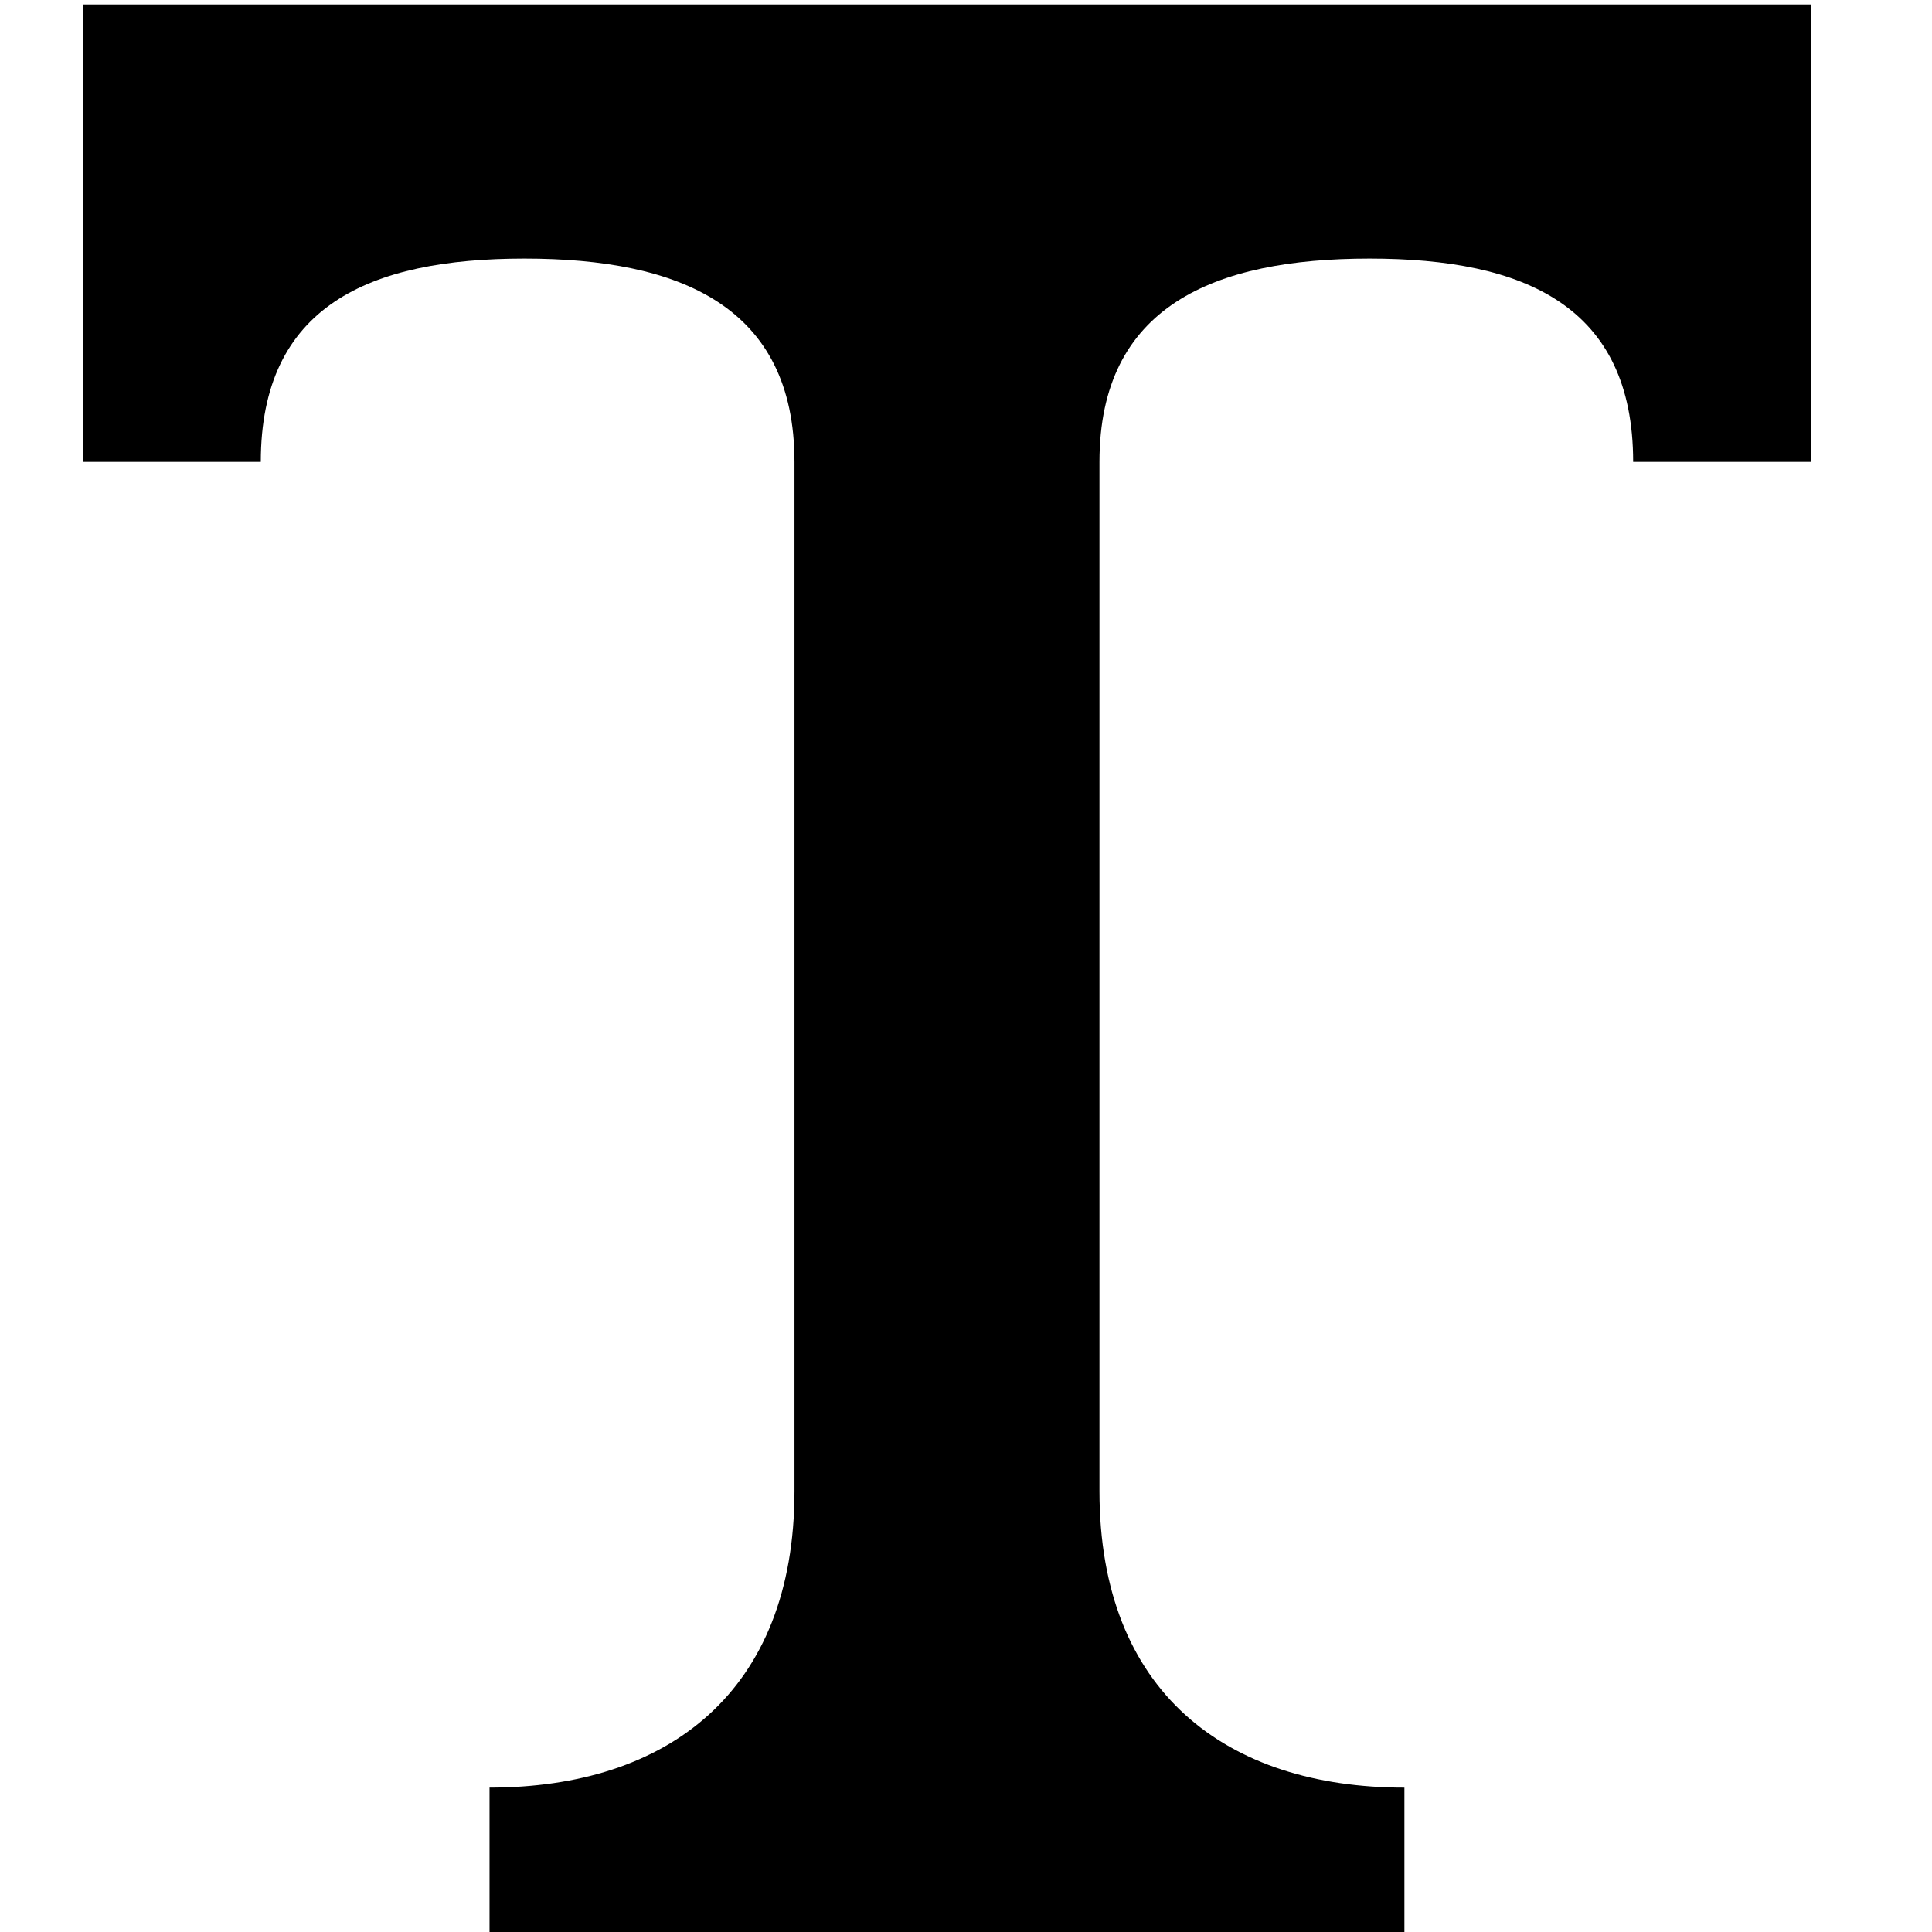
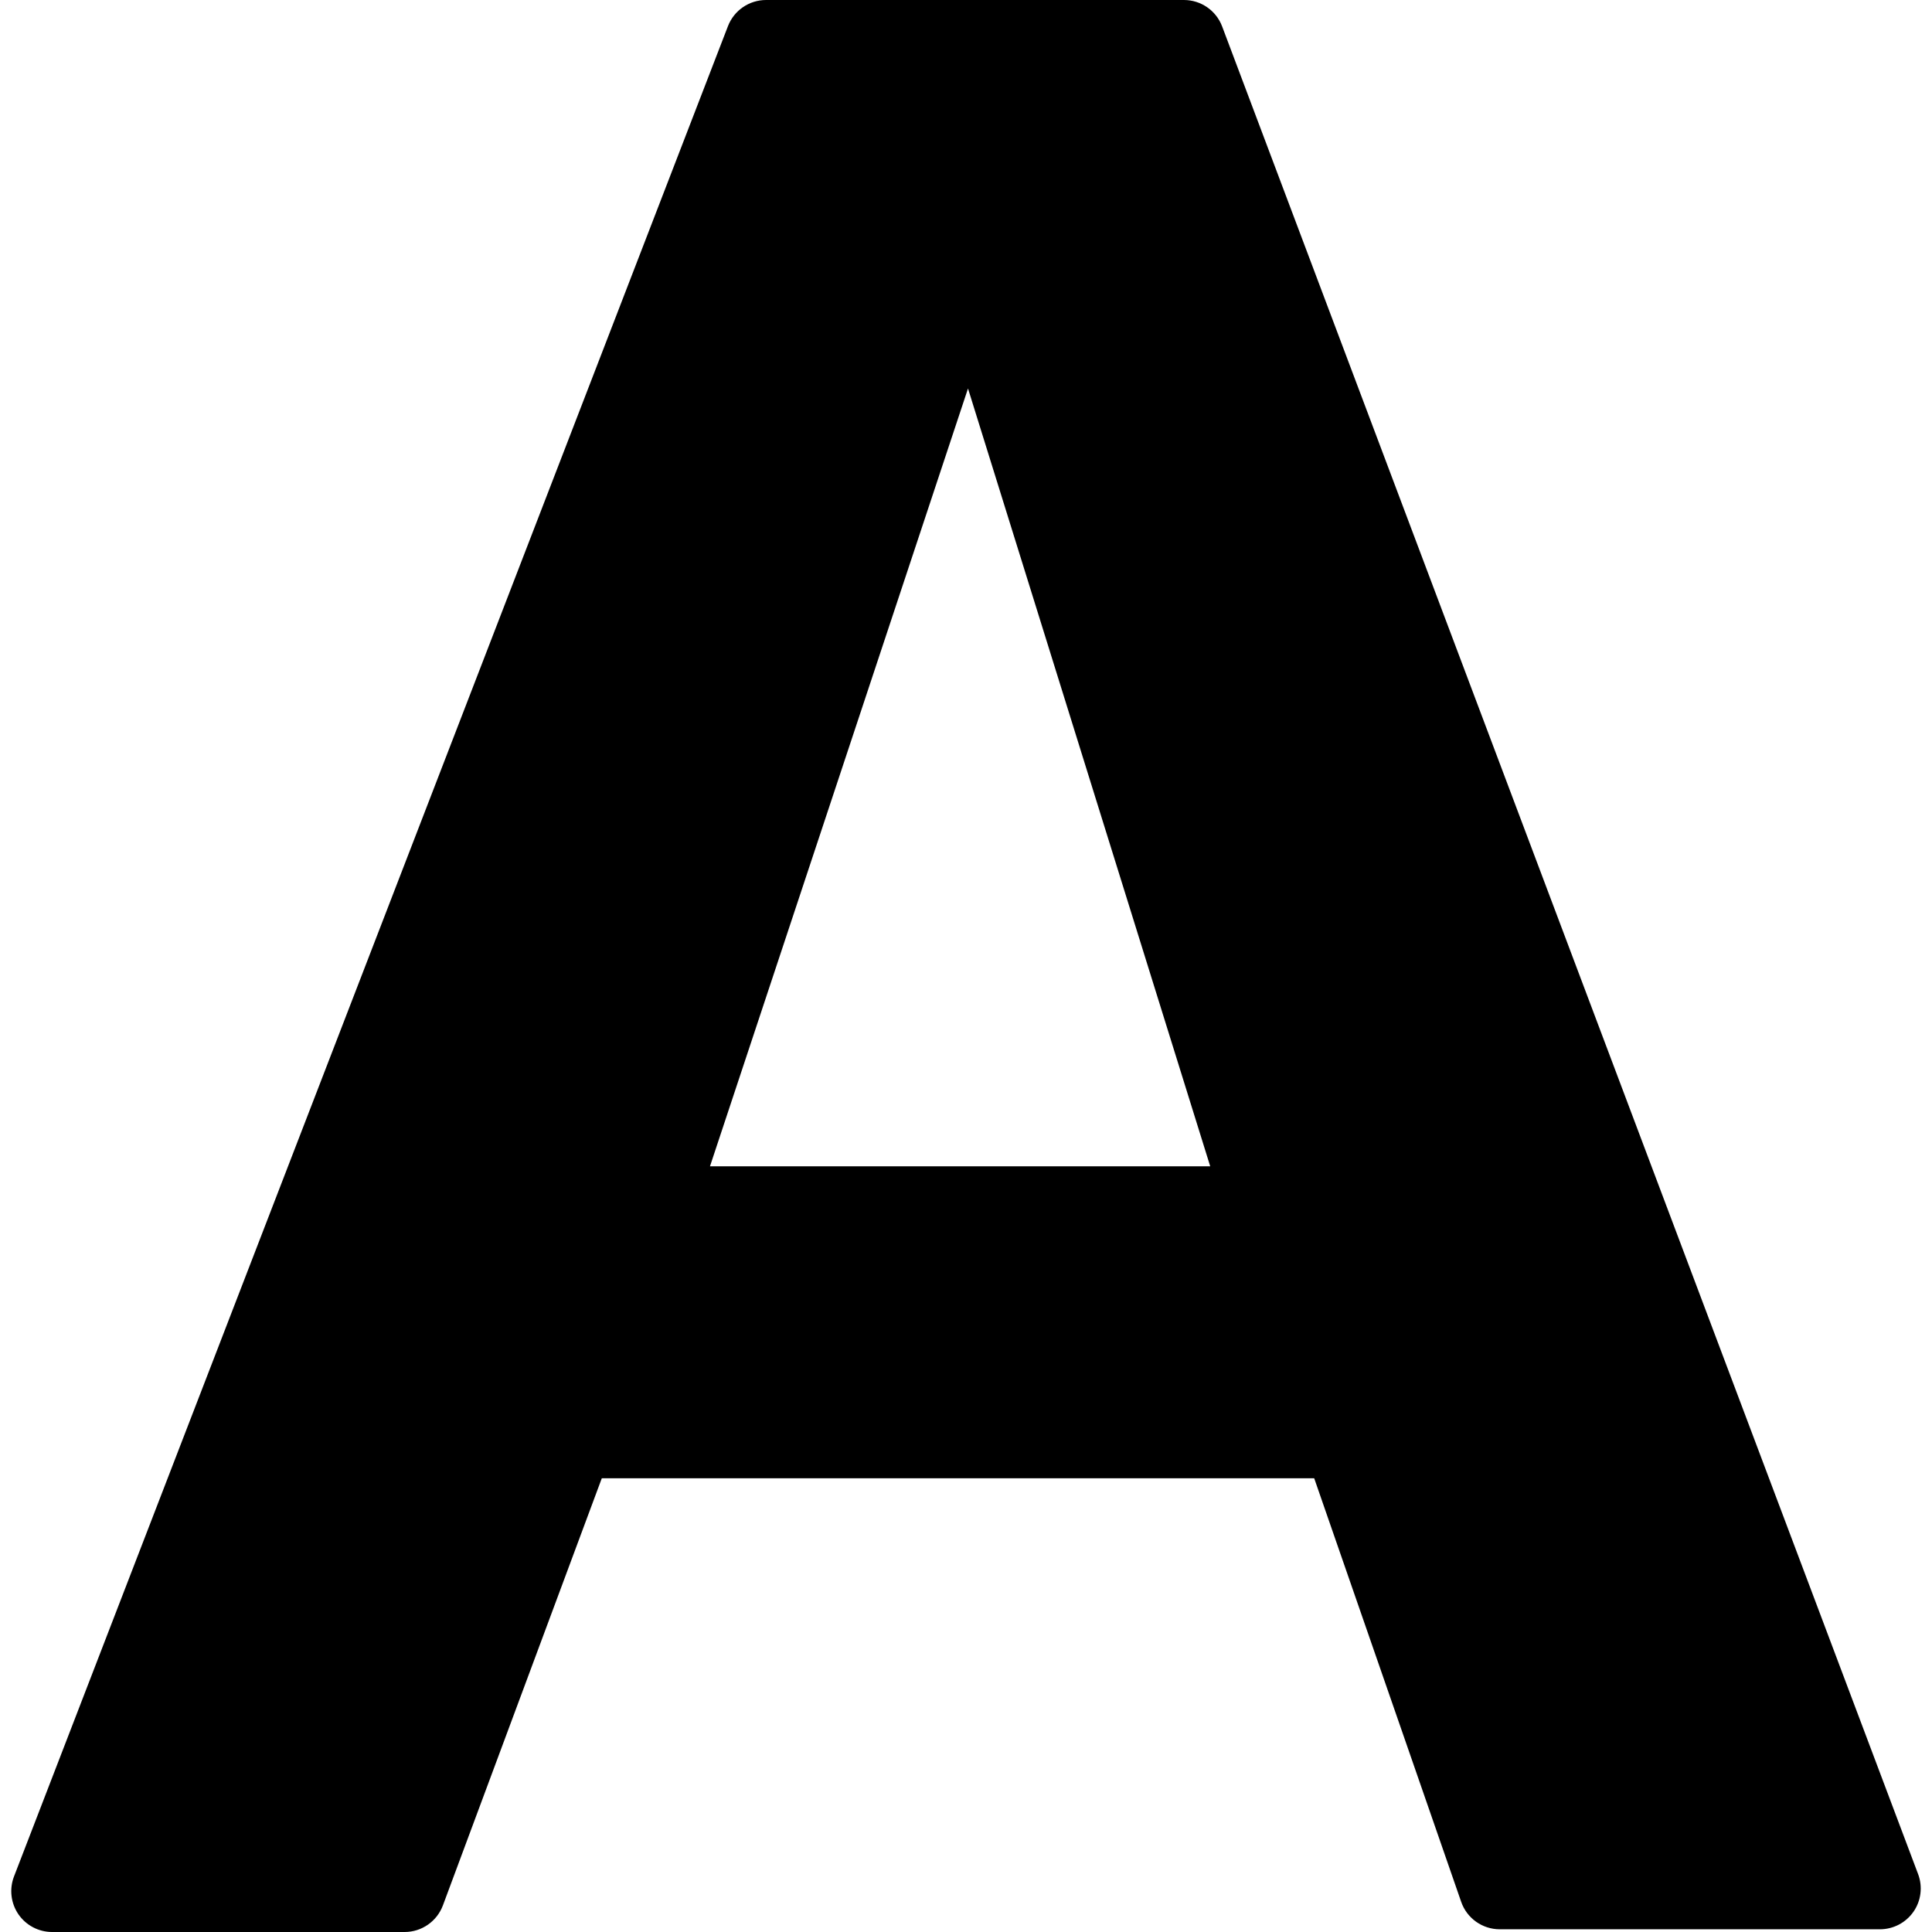
- <svg xmlns="http://www.w3.org/2000/svg" width="76px" height="76px" viewBox="0 0 76 76" version="1.1" enable-background="new 0 0 76.00 76.00" xml:space="preserve" id="svg4">
-   <defs id="defs8" />
-   <path fill="#000000" fill-opacity="1" stroke-width="0.4" stroke-linejoin="round" d="m 19.257,76.152 v -5.832 c 6.993,0 11.996,-3.749 11.996,-11.663 V 18.17 c 0,-6.119 -4.502,-7.998 -10.622,-7.998 -6.119,0 -10.372,1.878 -10.372,7.998 H 3.262 V 0.175 H 71.242 V 18.17 h -6.998 c 0,-6.119 -4.253,-7.998 -10.372,-7.998 -6.119,0 -10.622,1.878 -10.622,7.998 v 40.488 c 0,7.914 5.003,11.663 11.996,11.663 v 5.832 z" id="path2" />
+ <svg xmlns="http://www.w3.org/2000/svg" version="1.1" id="Capa_1" x="0px" y="0px" width="94.63px" height="94.63px" viewBox="0 0 94.63 94.63" style="enable-background:new 0 0 94.63 94.63;" xml:space="preserve">
+   <g>
+     <path d="M93.949,91.792L59.861,1.295C59.568,0.516,58.822,0,57.989,0H37.522c-0.827,0-1.568,0.509-1.866,1.28L0.686,91.91   c-0.237,0.615-0.156,1.308,0.216,1.852c0.373,0.543,0.99,0.868,1.649,0.868h17.268c0.835,0,1.583-0.521,1.875-1.304l7.782-20.92   H64.37l7.199,20.746c0.279,0.806,1.038,1.345,1.891,1.345h18.619c0.655,0,1.271-0.322,1.645-0.862   C94.098,93.096,94.181,92.406,93.949,91.792z M59.277,57.126H34.775l12.638-38.098L59.277,57.126z" />
+   </g>
+   <g>
+ </g>
+   <g>
+ </g>
+   <g>
+ </g>
+   <g>
+ </g>
+   <g>
+ </g>
+   <g>
+ </g>
+   <g>
+ </g>
+   <g>
+ </g>
+   <g>
+ </g>
+   <g>
+ </g>
+   <g>
+ </g>
+   <g>
+ </g>
+   <g>
+ </g>
+   <g>
+ </g>
+   <g>
+ </g>
</svg>
